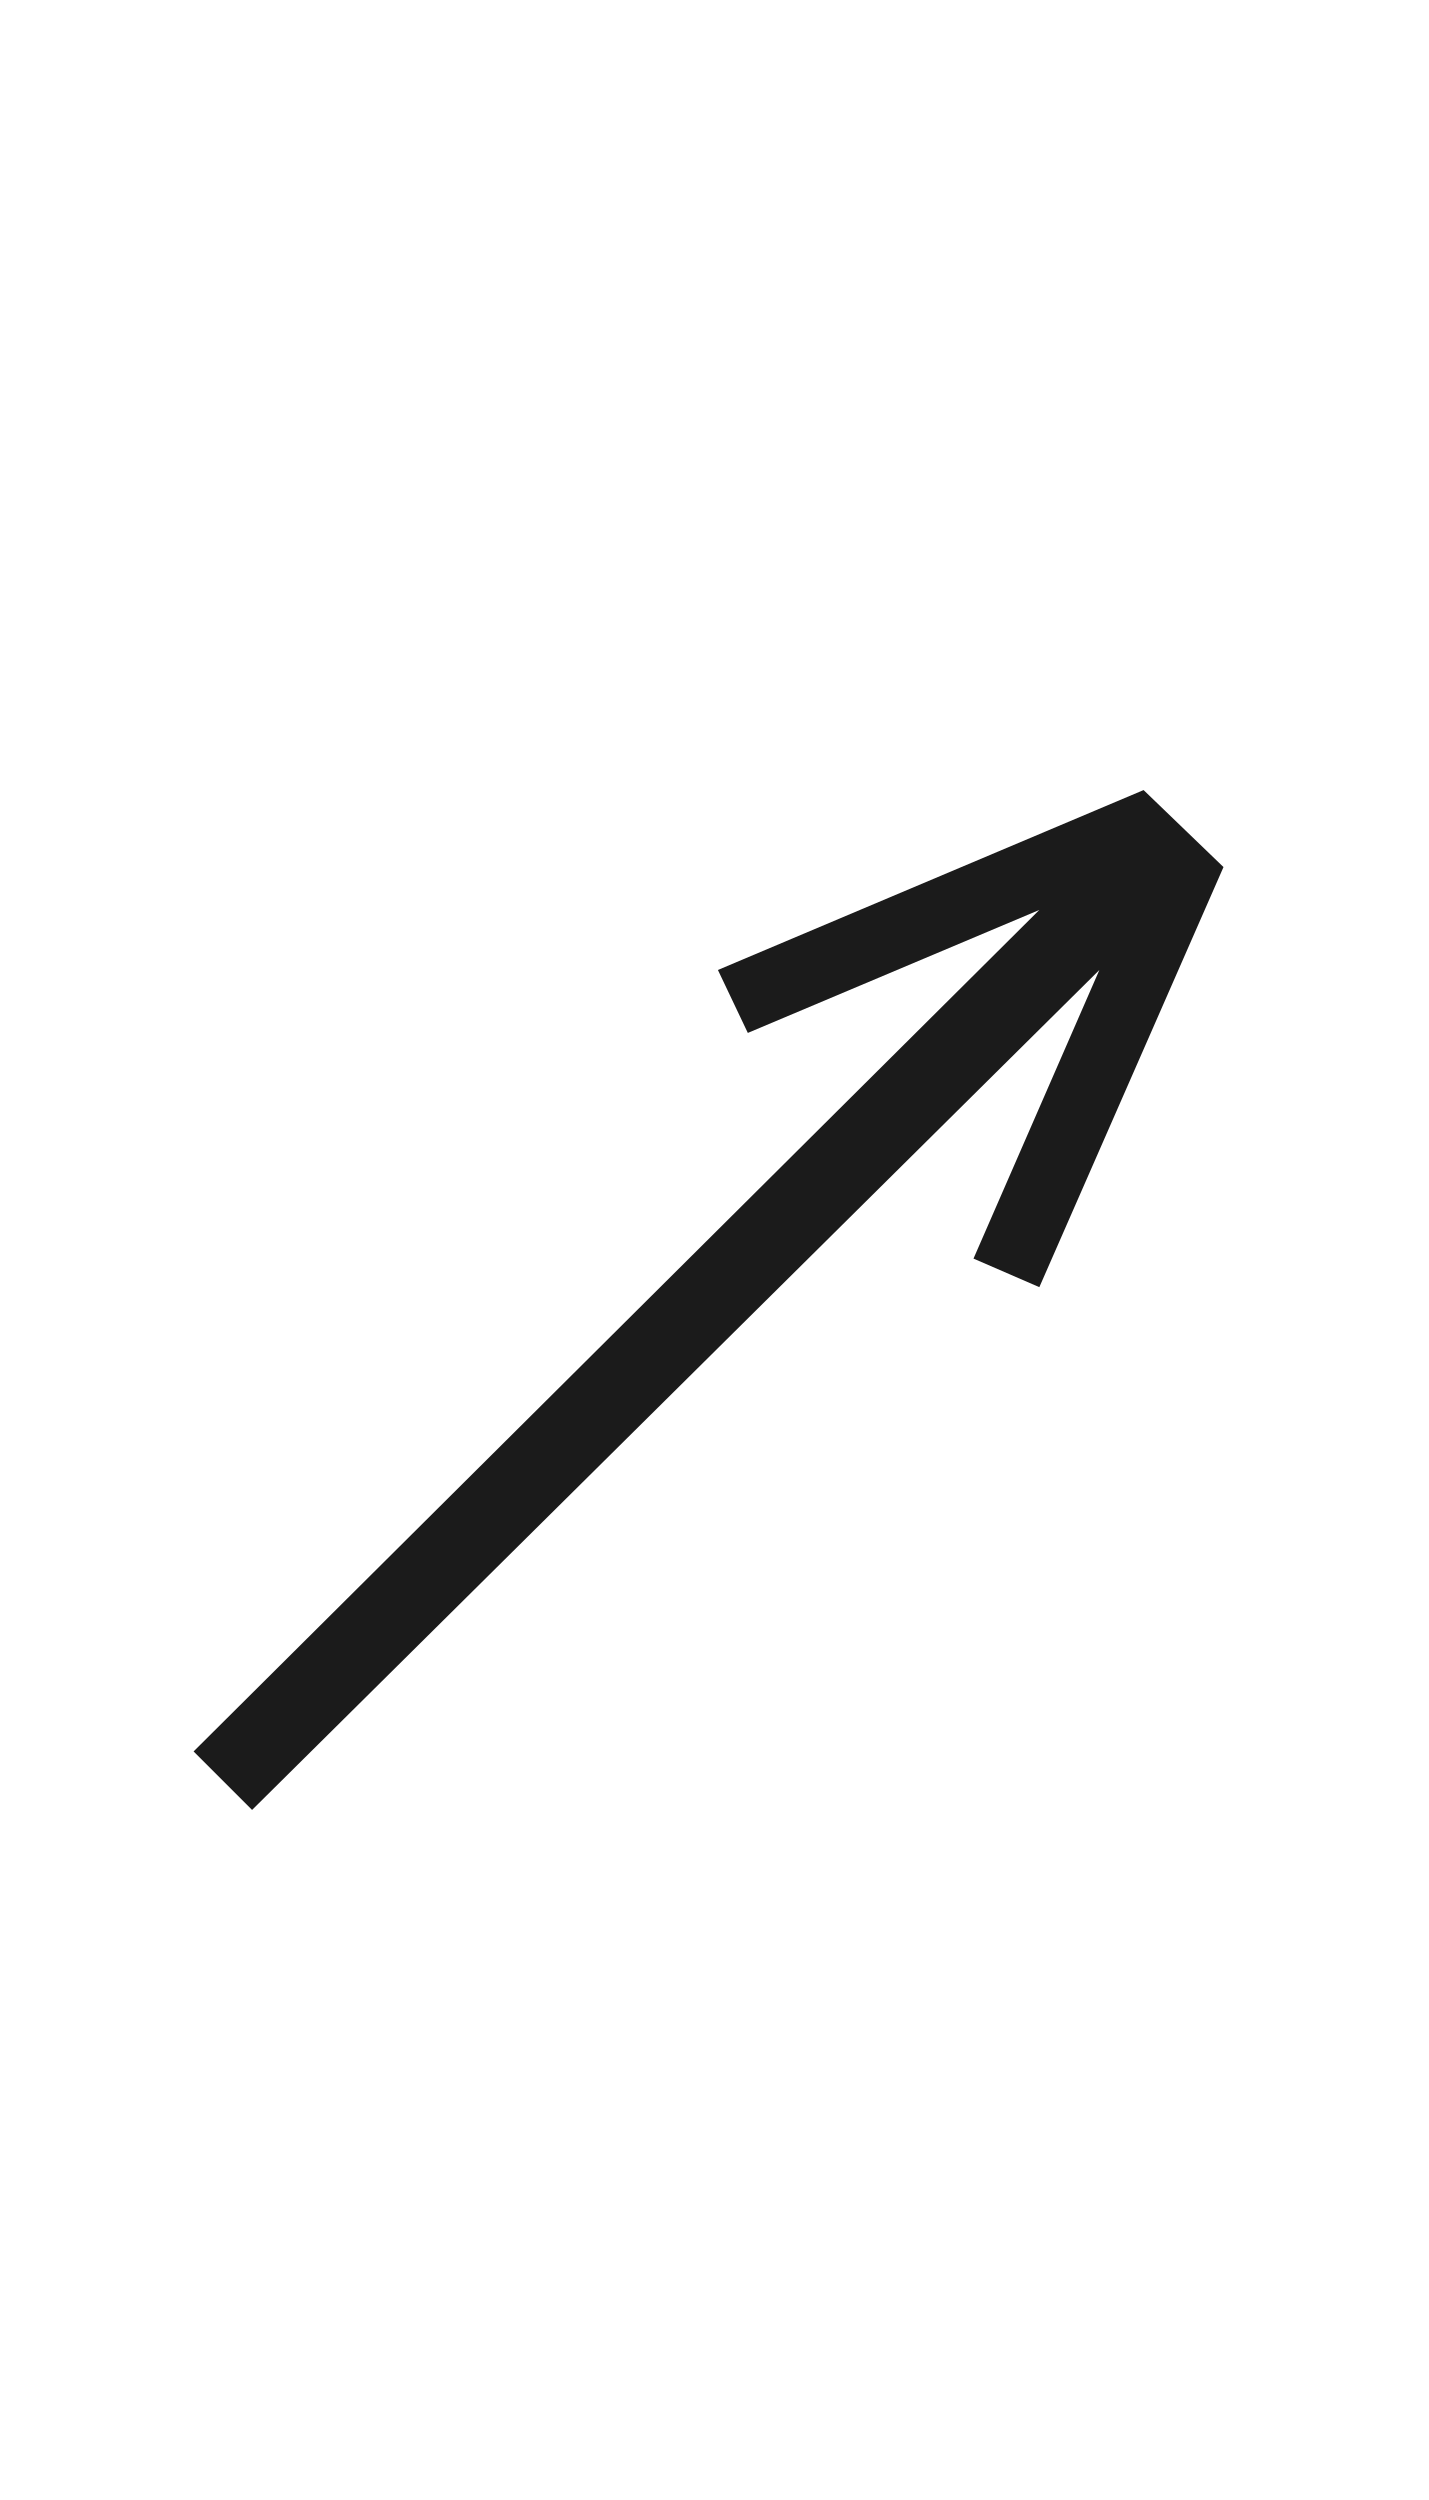
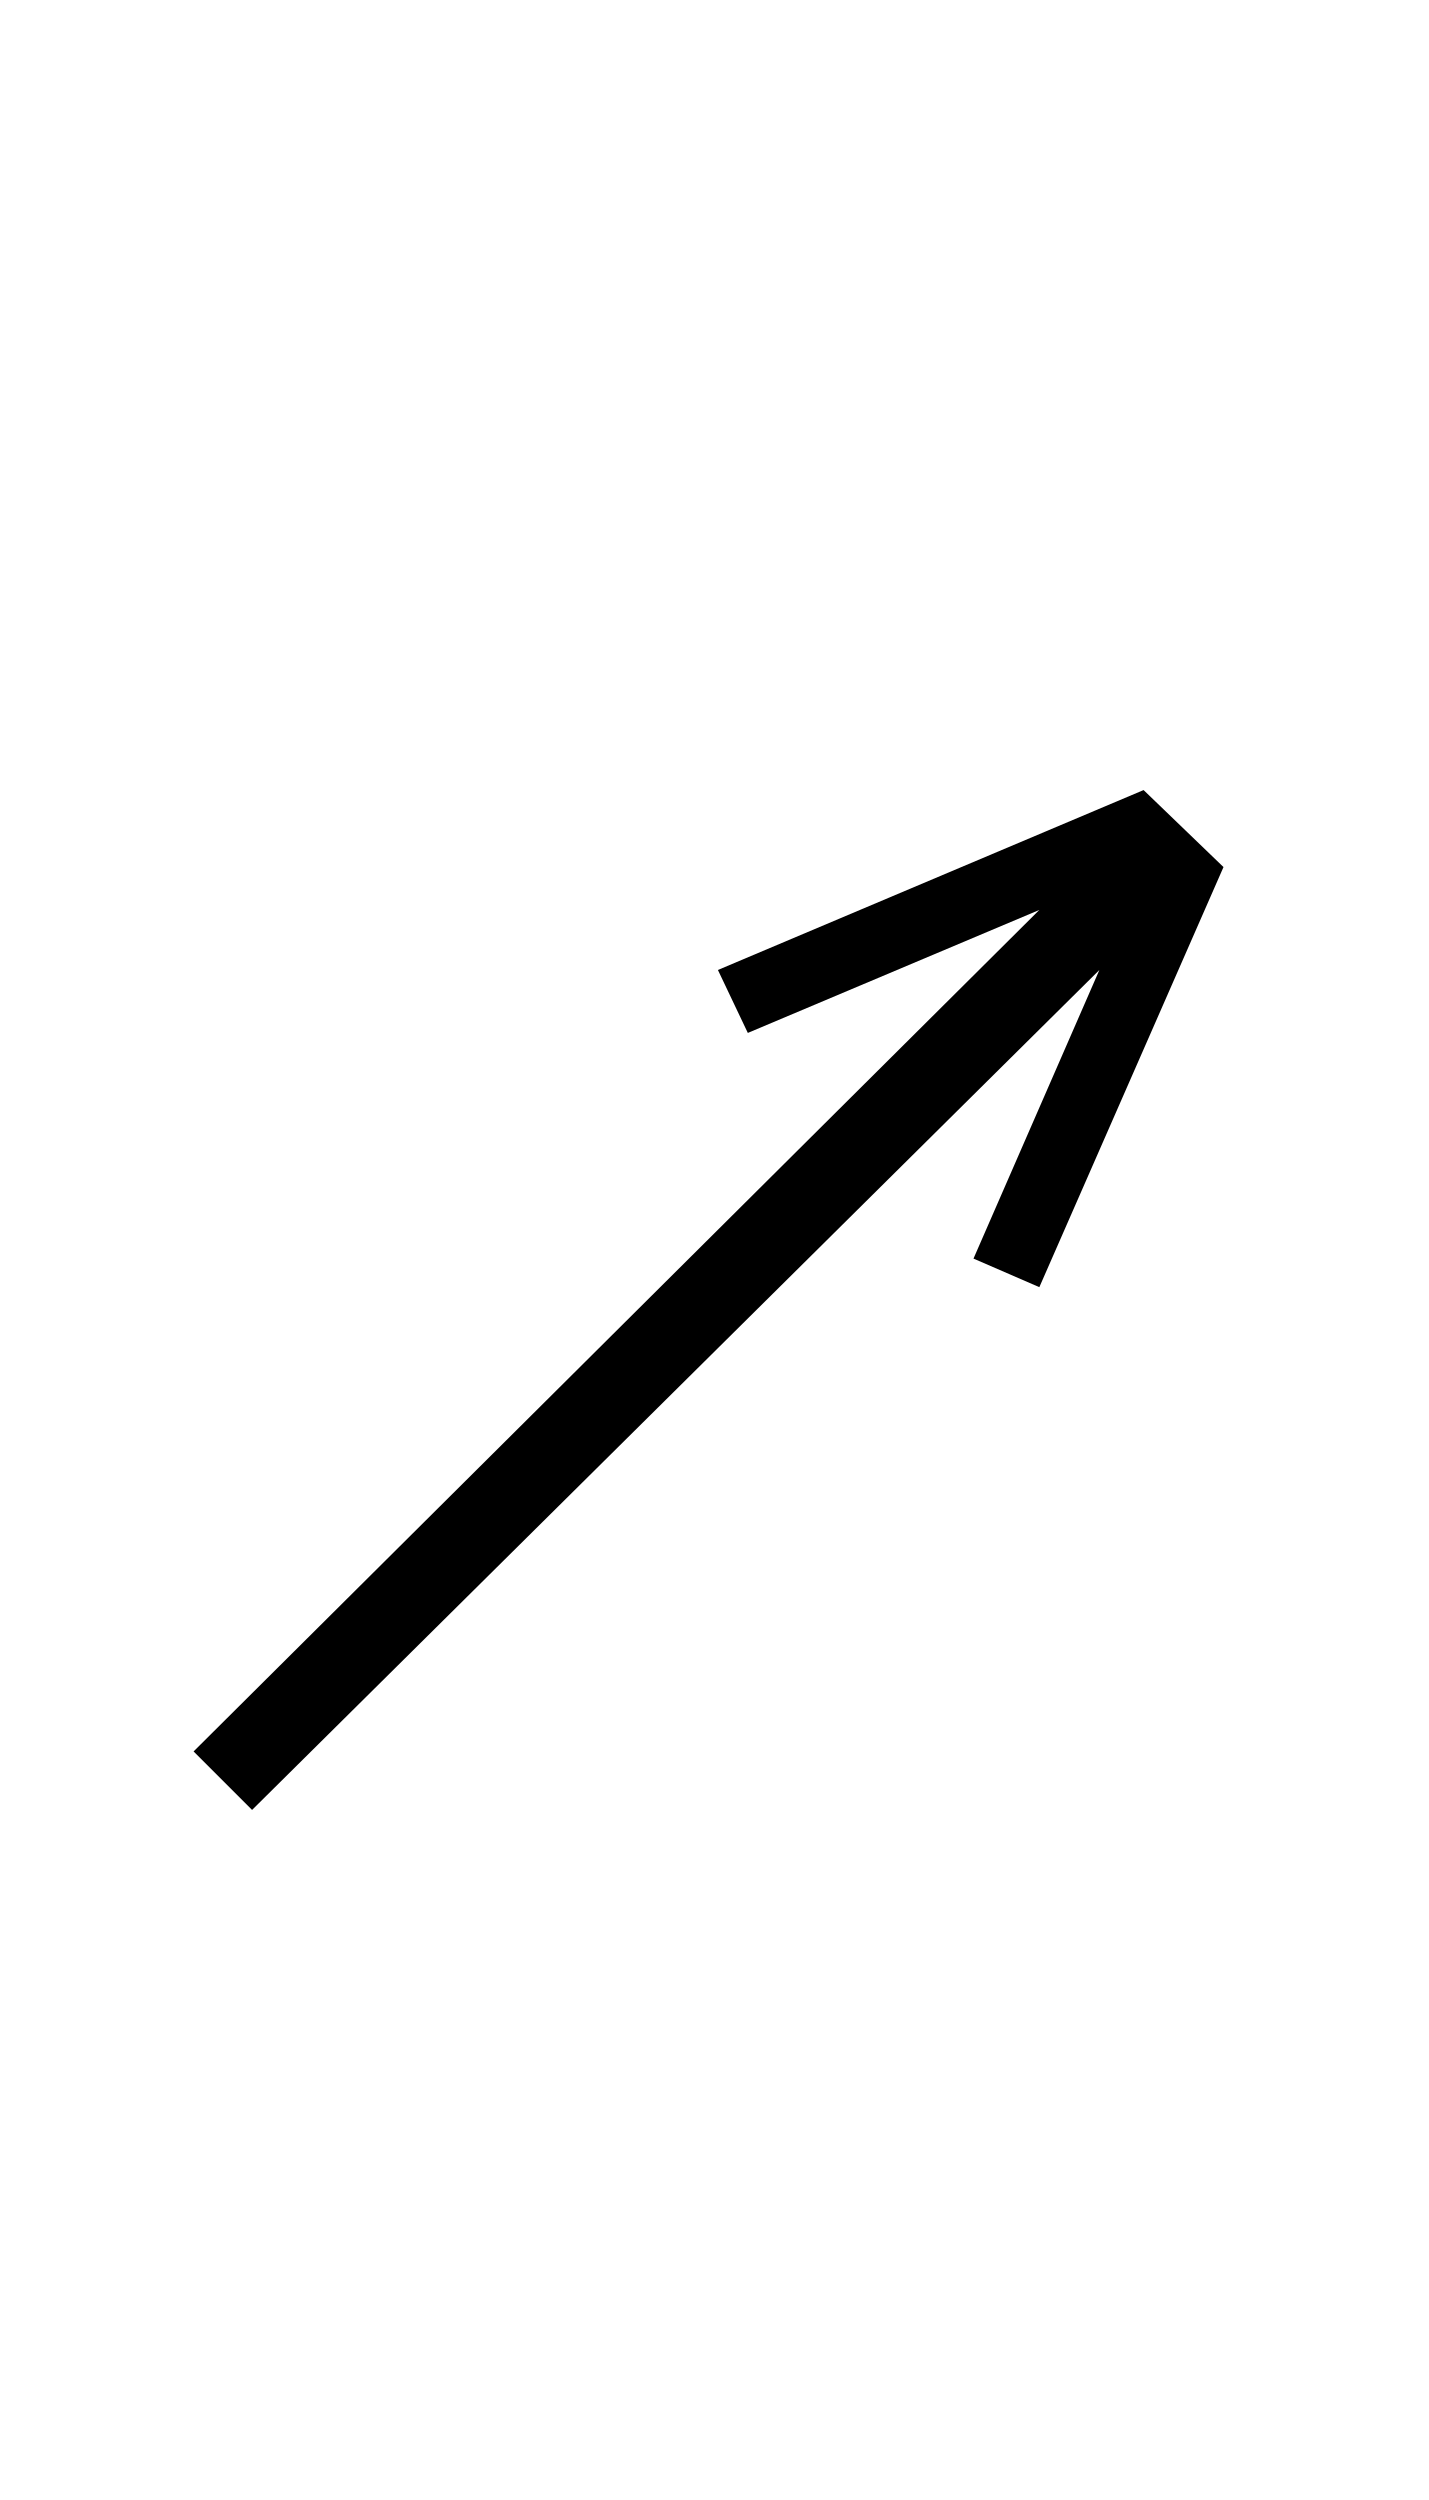
<svg xmlns="http://www.w3.org/2000/svg" viewBox="-50 -88 100 175">
  <style>
    .symbol {
-       fill: #1b1b1b;
+       fill: #000;
      text-anchor: middle;
      dominant-baseline: middle;
      font-family: Helvetica, Arial, sans-serif;
    }
  </style>
  <text cx="50%" cy="50%" font-size="100" class="symbol">↗</text>
</svg>
